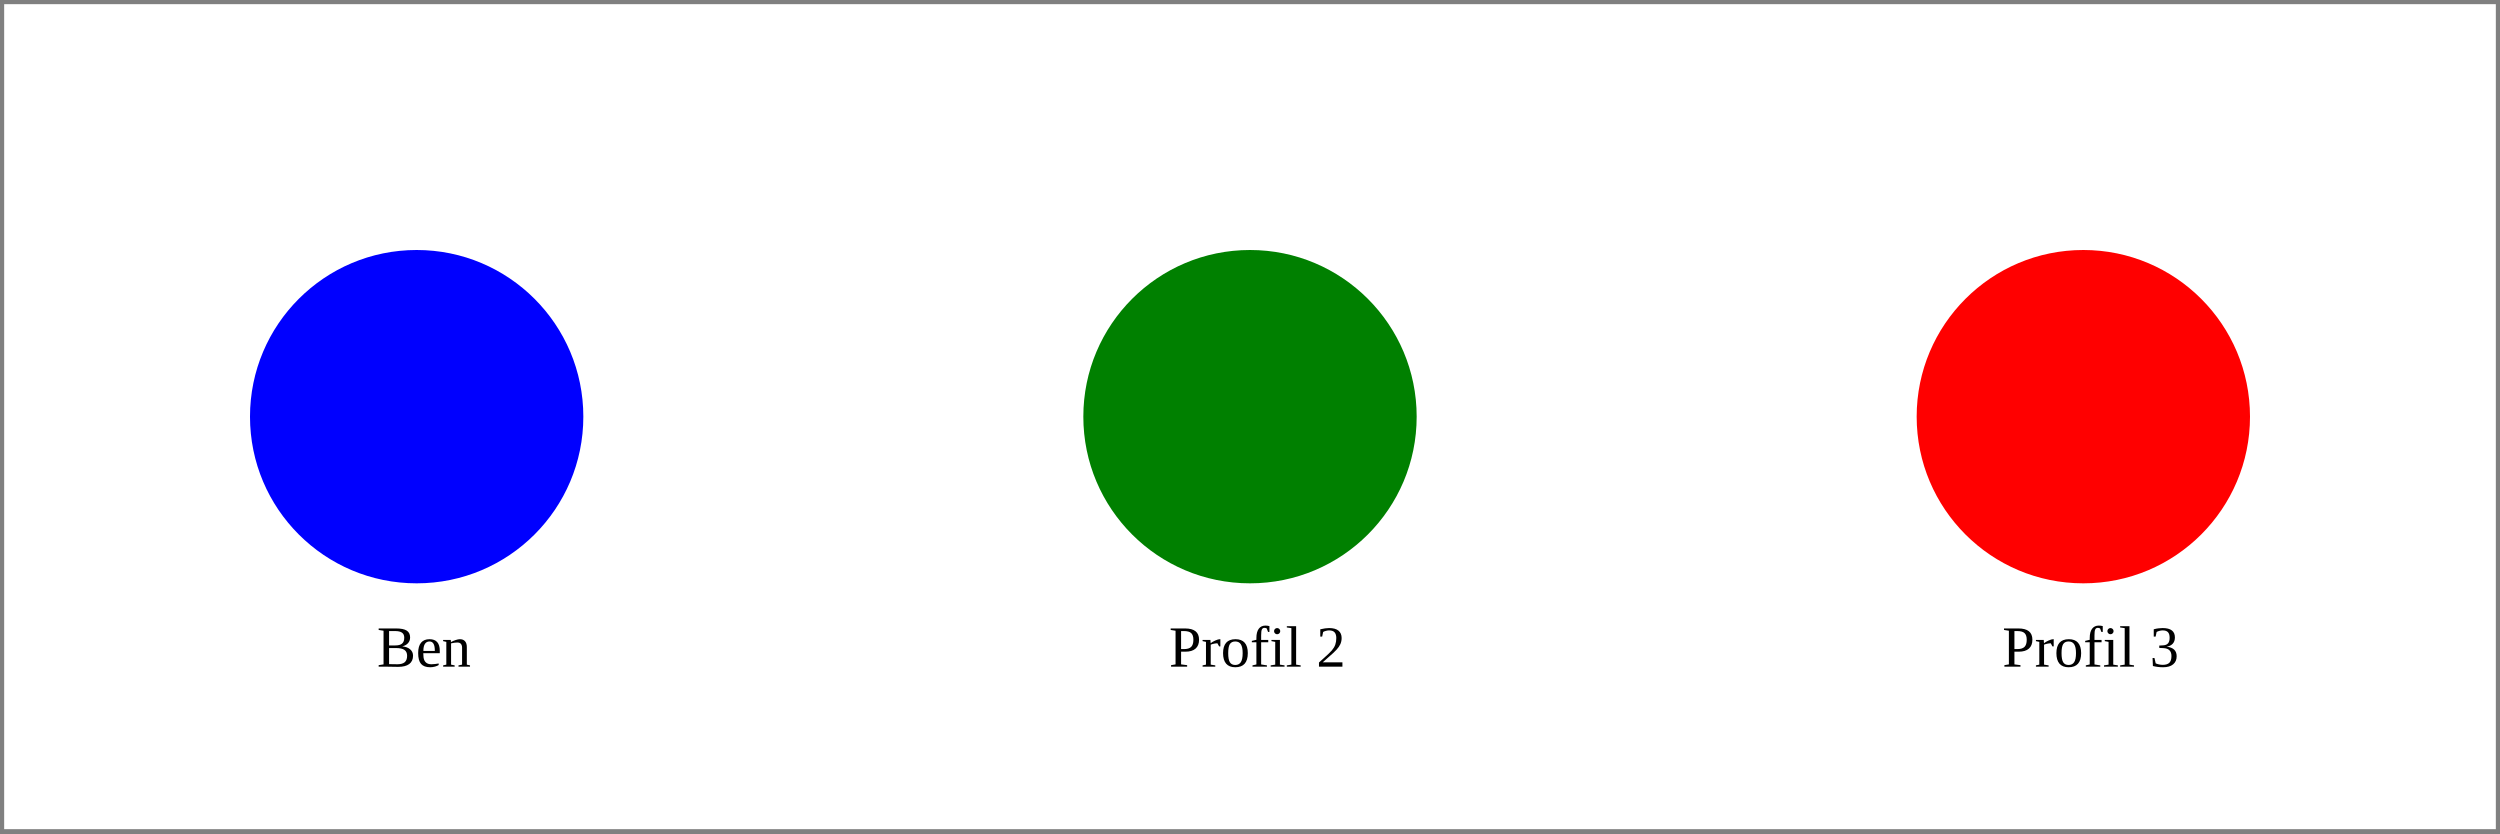
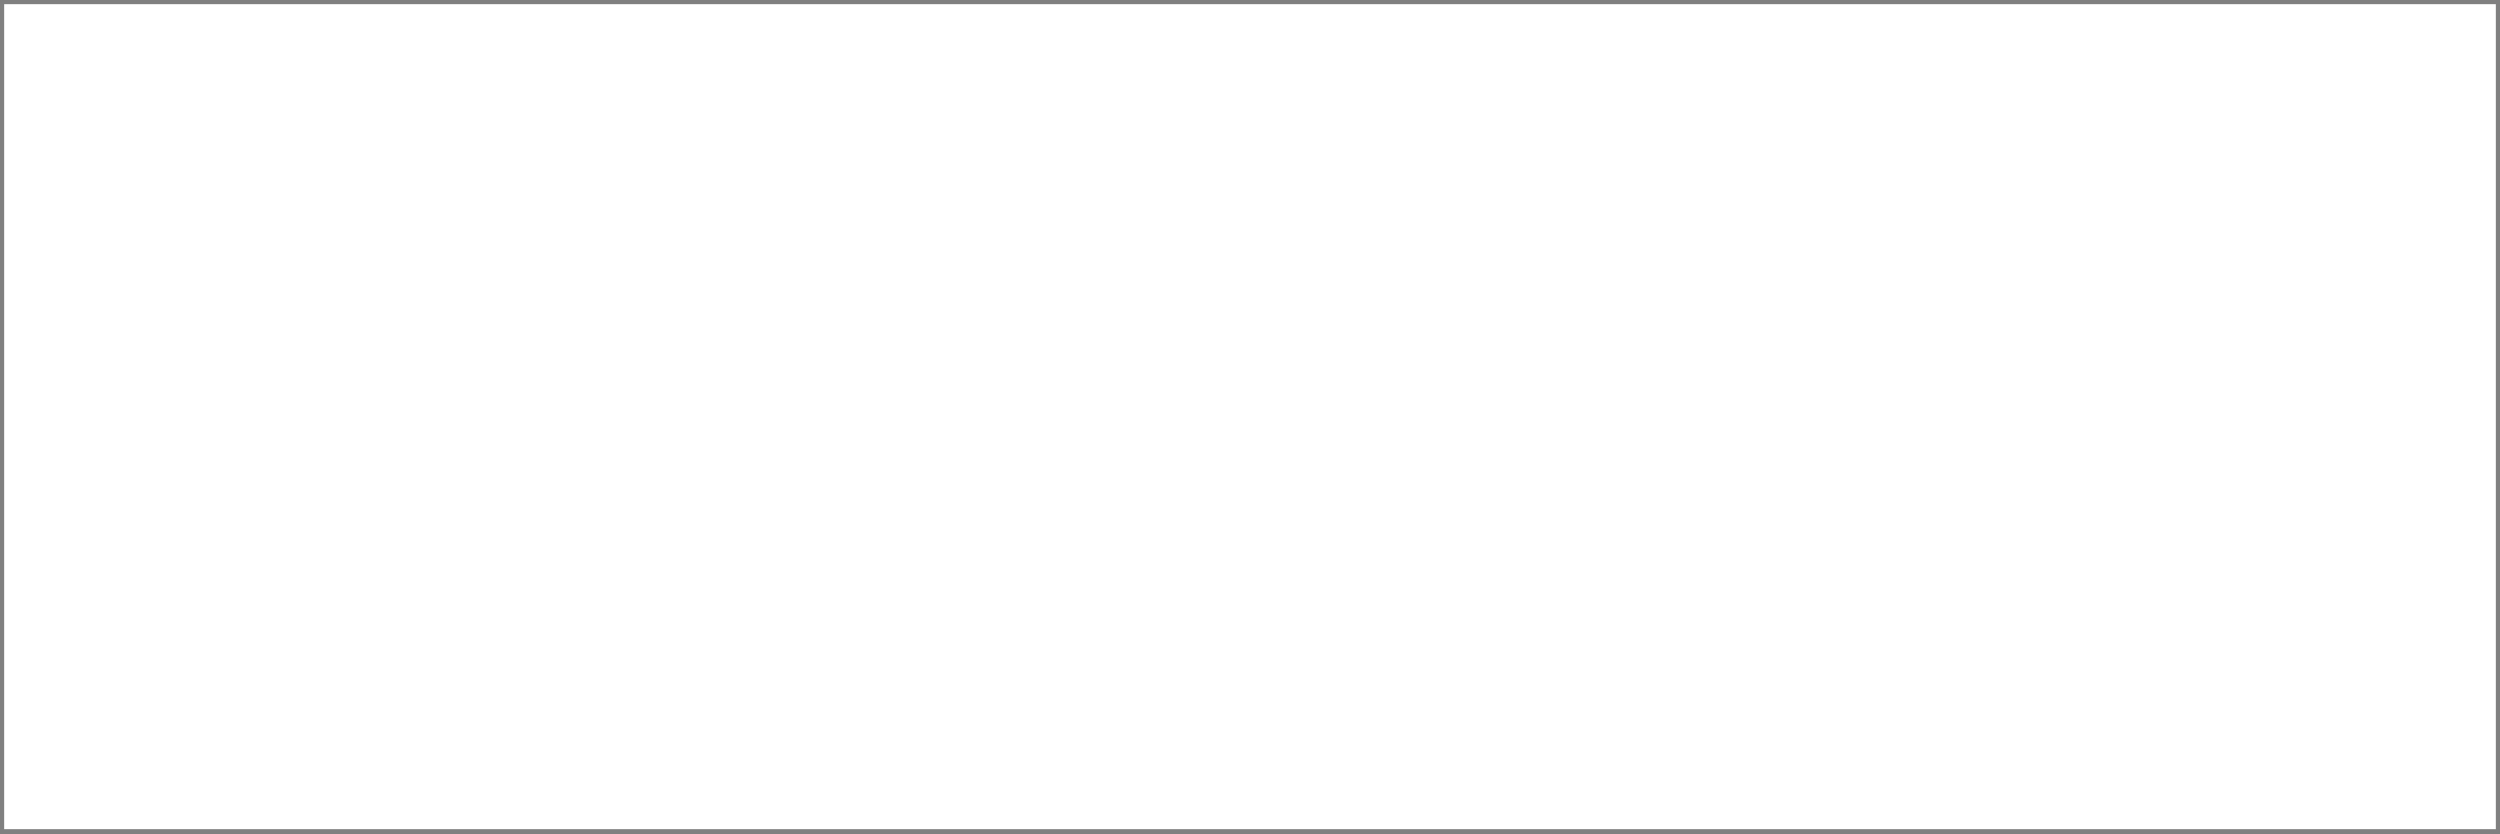
<svg xmlns="http://www.w3.org/2000/svg" width="600" height="200" viewBox="0 0 600 200">
  <rect x="0" y="0" width="600" height="200" fill="white" stroke="gray" stroke-width="2" />
  <g>
    <g>
-       <circle cx="100" cy="100" r="40" fill="blue">
-         <animate attributeName="cx" from="-100" to="700" dur="5s" repeatCount="indefinite" />
+       <circle cx="-100" cy="100" r="40" fill="blue">
+         <animate attributeName="cx" from="-100" to="200" dur="10s" fill="freeze" />
      </circle>
-       <text x="100" y="160" text-anchor="middle" font-size="14" fill="black">
-         <animate attributeName="x" from="-100" to="700" dur="5s" repeatCount="indefinite" />
-         Ben
+       <text x="-100" y="160" text-anchor="middle" font-size="14" fill="black">
+         <animate attributeName="x" from="-100" to="200" dur="10s" fill="freeze" />
+         Profil 1
      </text>
    </g>
    <g>
-       <circle cx="300" cy="100" r="40" fill="green">
-         <animate attributeName="cx" from="-100" to="700" dur="5s" repeatCount="indefinite" />
+       <circle cx="-100" cy="100" r="40" fill="green">
+         <animate attributeName="cx" from="-100" to="300" dur="10s" fill="freeze" />
      </circle>
-       <text x="300" y="160" text-anchor="middle" font-size="14" fill="black">
-         <animate attributeName="x" from="-100" to="700" dur="5s" repeatCount="indefinite" />
+       <text x="-100" y="160" text-anchor="middle" font-size="14" fill="black">
+         <animate attributeName="x" from="-100" to="300" dur="10s" fill="freeze" />
        Profil 2
      </text>
    </g>
    <g>
-       <circle cx="500" cy="100" r="40" fill="red">
-         <animate attributeName="cx" from="-100" to="700" dur="5s" repeatCount="indefinite" />
+       <circle cx="-100" cy="100" r="40" fill="red">
+         <animate attributeName="cx" from="-100" to="400" dur="10s" fill="freeze" />
      </circle>
-       <text x="500" y="160" text-anchor="middle" font-size="14" fill="black">
-         <animate attributeName="x" from="-100" to="700" dur="5s" repeatCount="indefinite" />
+       <text x="-100" y="160" text-anchor="middle" font-size="14" fill="black">
+         <animate attributeName="x" from="-100" to="400" dur="10s" fill="freeze" />
        Profil 3
      </text>
    </g>
    <g>
-       <circle cx="700" cy="100" r="40" fill="orange">
-         <animate attributeName="cx" from="-100" to="700" dur="5s" repeatCount="indefinite" />
+       <circle cx="-100" cy="100" r="40" fill="orange">
+         <animate attributeName="cx" from="-100" to="500" dur="10s" fill="freeze" />
      </circle>
-       <text x="700" y="160" text-anchor="middle" font-size="14" fill="black">
-         <animate attributeName="x" from="-100" to="700" dur="5s" repeatCount="indefinite" />
+       <text x="-100" y="160" text-anchor="middle" font-size="14" fill="black">
+         <animate attributeName="x" from="-100" to="500" dur="10s" fill="freeze" />
        Profil 4
      </text>
    </g>
    <g>
-       <circle cx="900" cy="100" r="40" fill="purple">
-         <animate attributeName="cx" from="-100" to="700" dur="5s" repeatCount="indefinite" />
+       <circle cx="-100" cy="100" r="40" fill="purple">
+         <animate attributeName="cx" from="-100" to="600" dur="10s" fill="freeze" />
      </circle>
-       <text x="900" y="160" text-anchor="middle" font-size="14" fill="black">
-         <animate attributeName="x" from="-100" to="700" dur="5s" repeatCount="indefinite" />
+       <text x="-100" y="160" text-anchor="middle" font-size="14" fill="black">
+         <animate attributeName="x" from="-100" to="600" dur="10s" fill="freeze" />
        Profil 5
      </text>
    </g>
  </g>
</svg>
